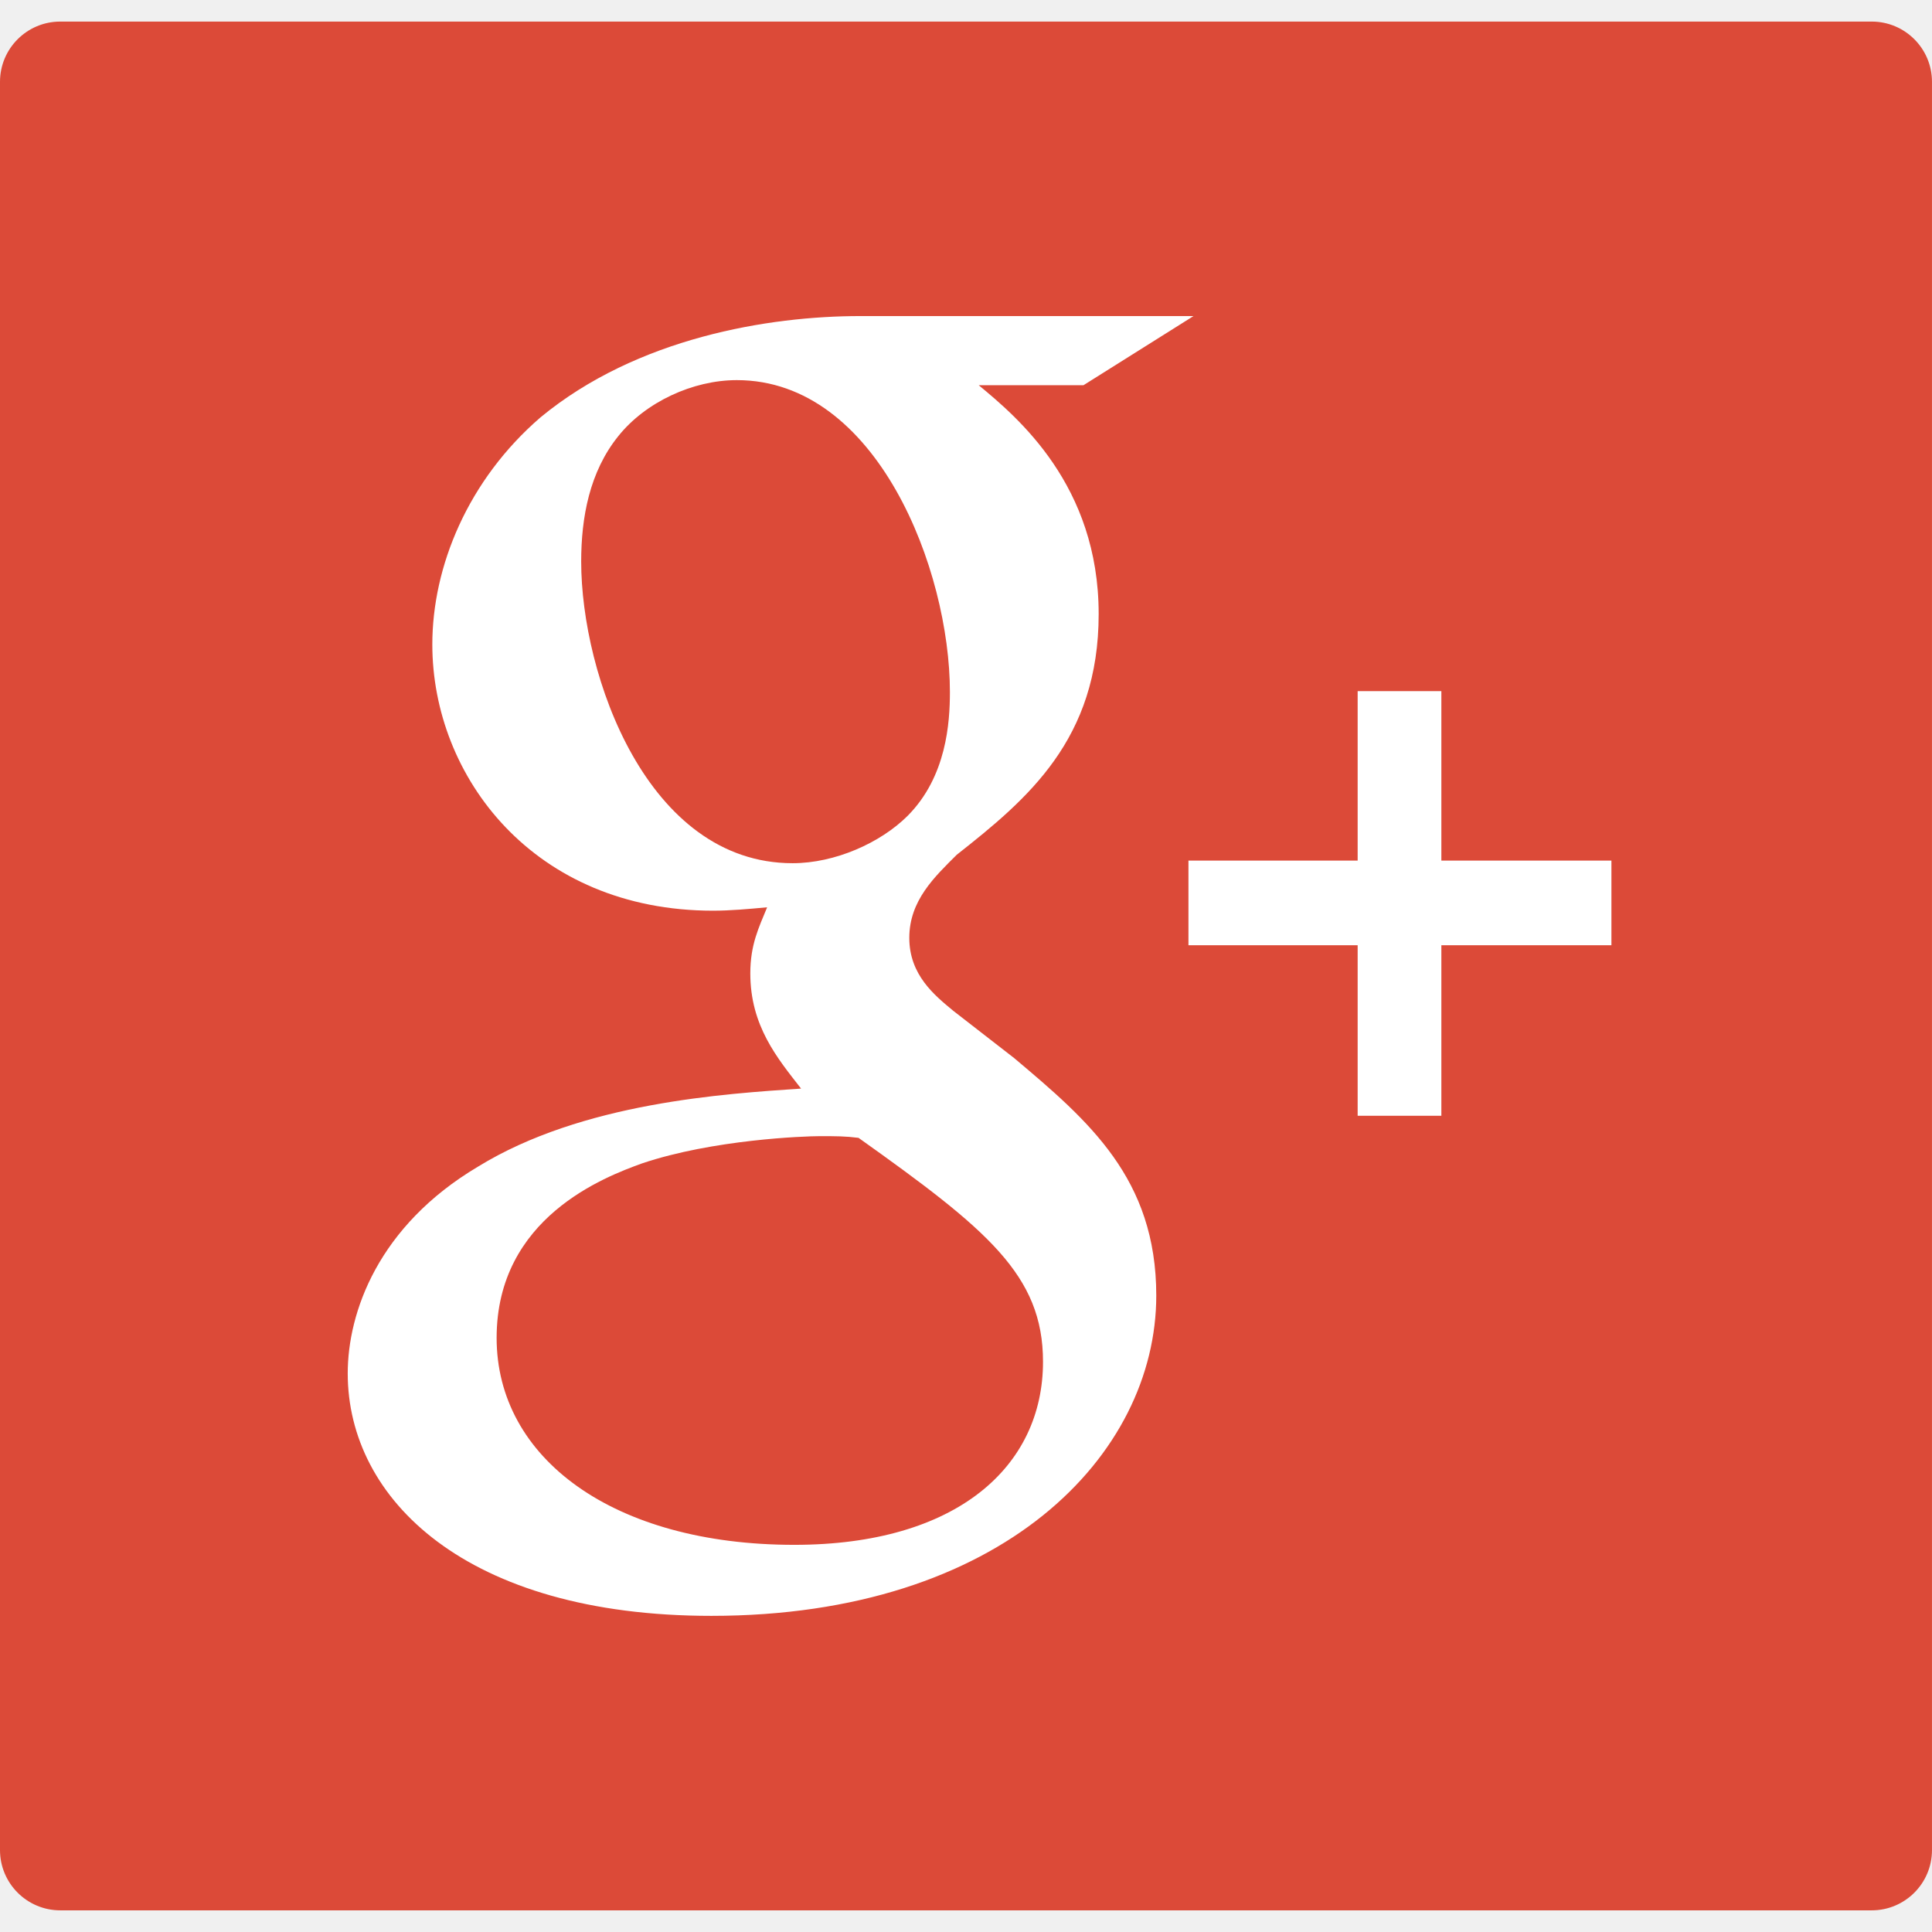
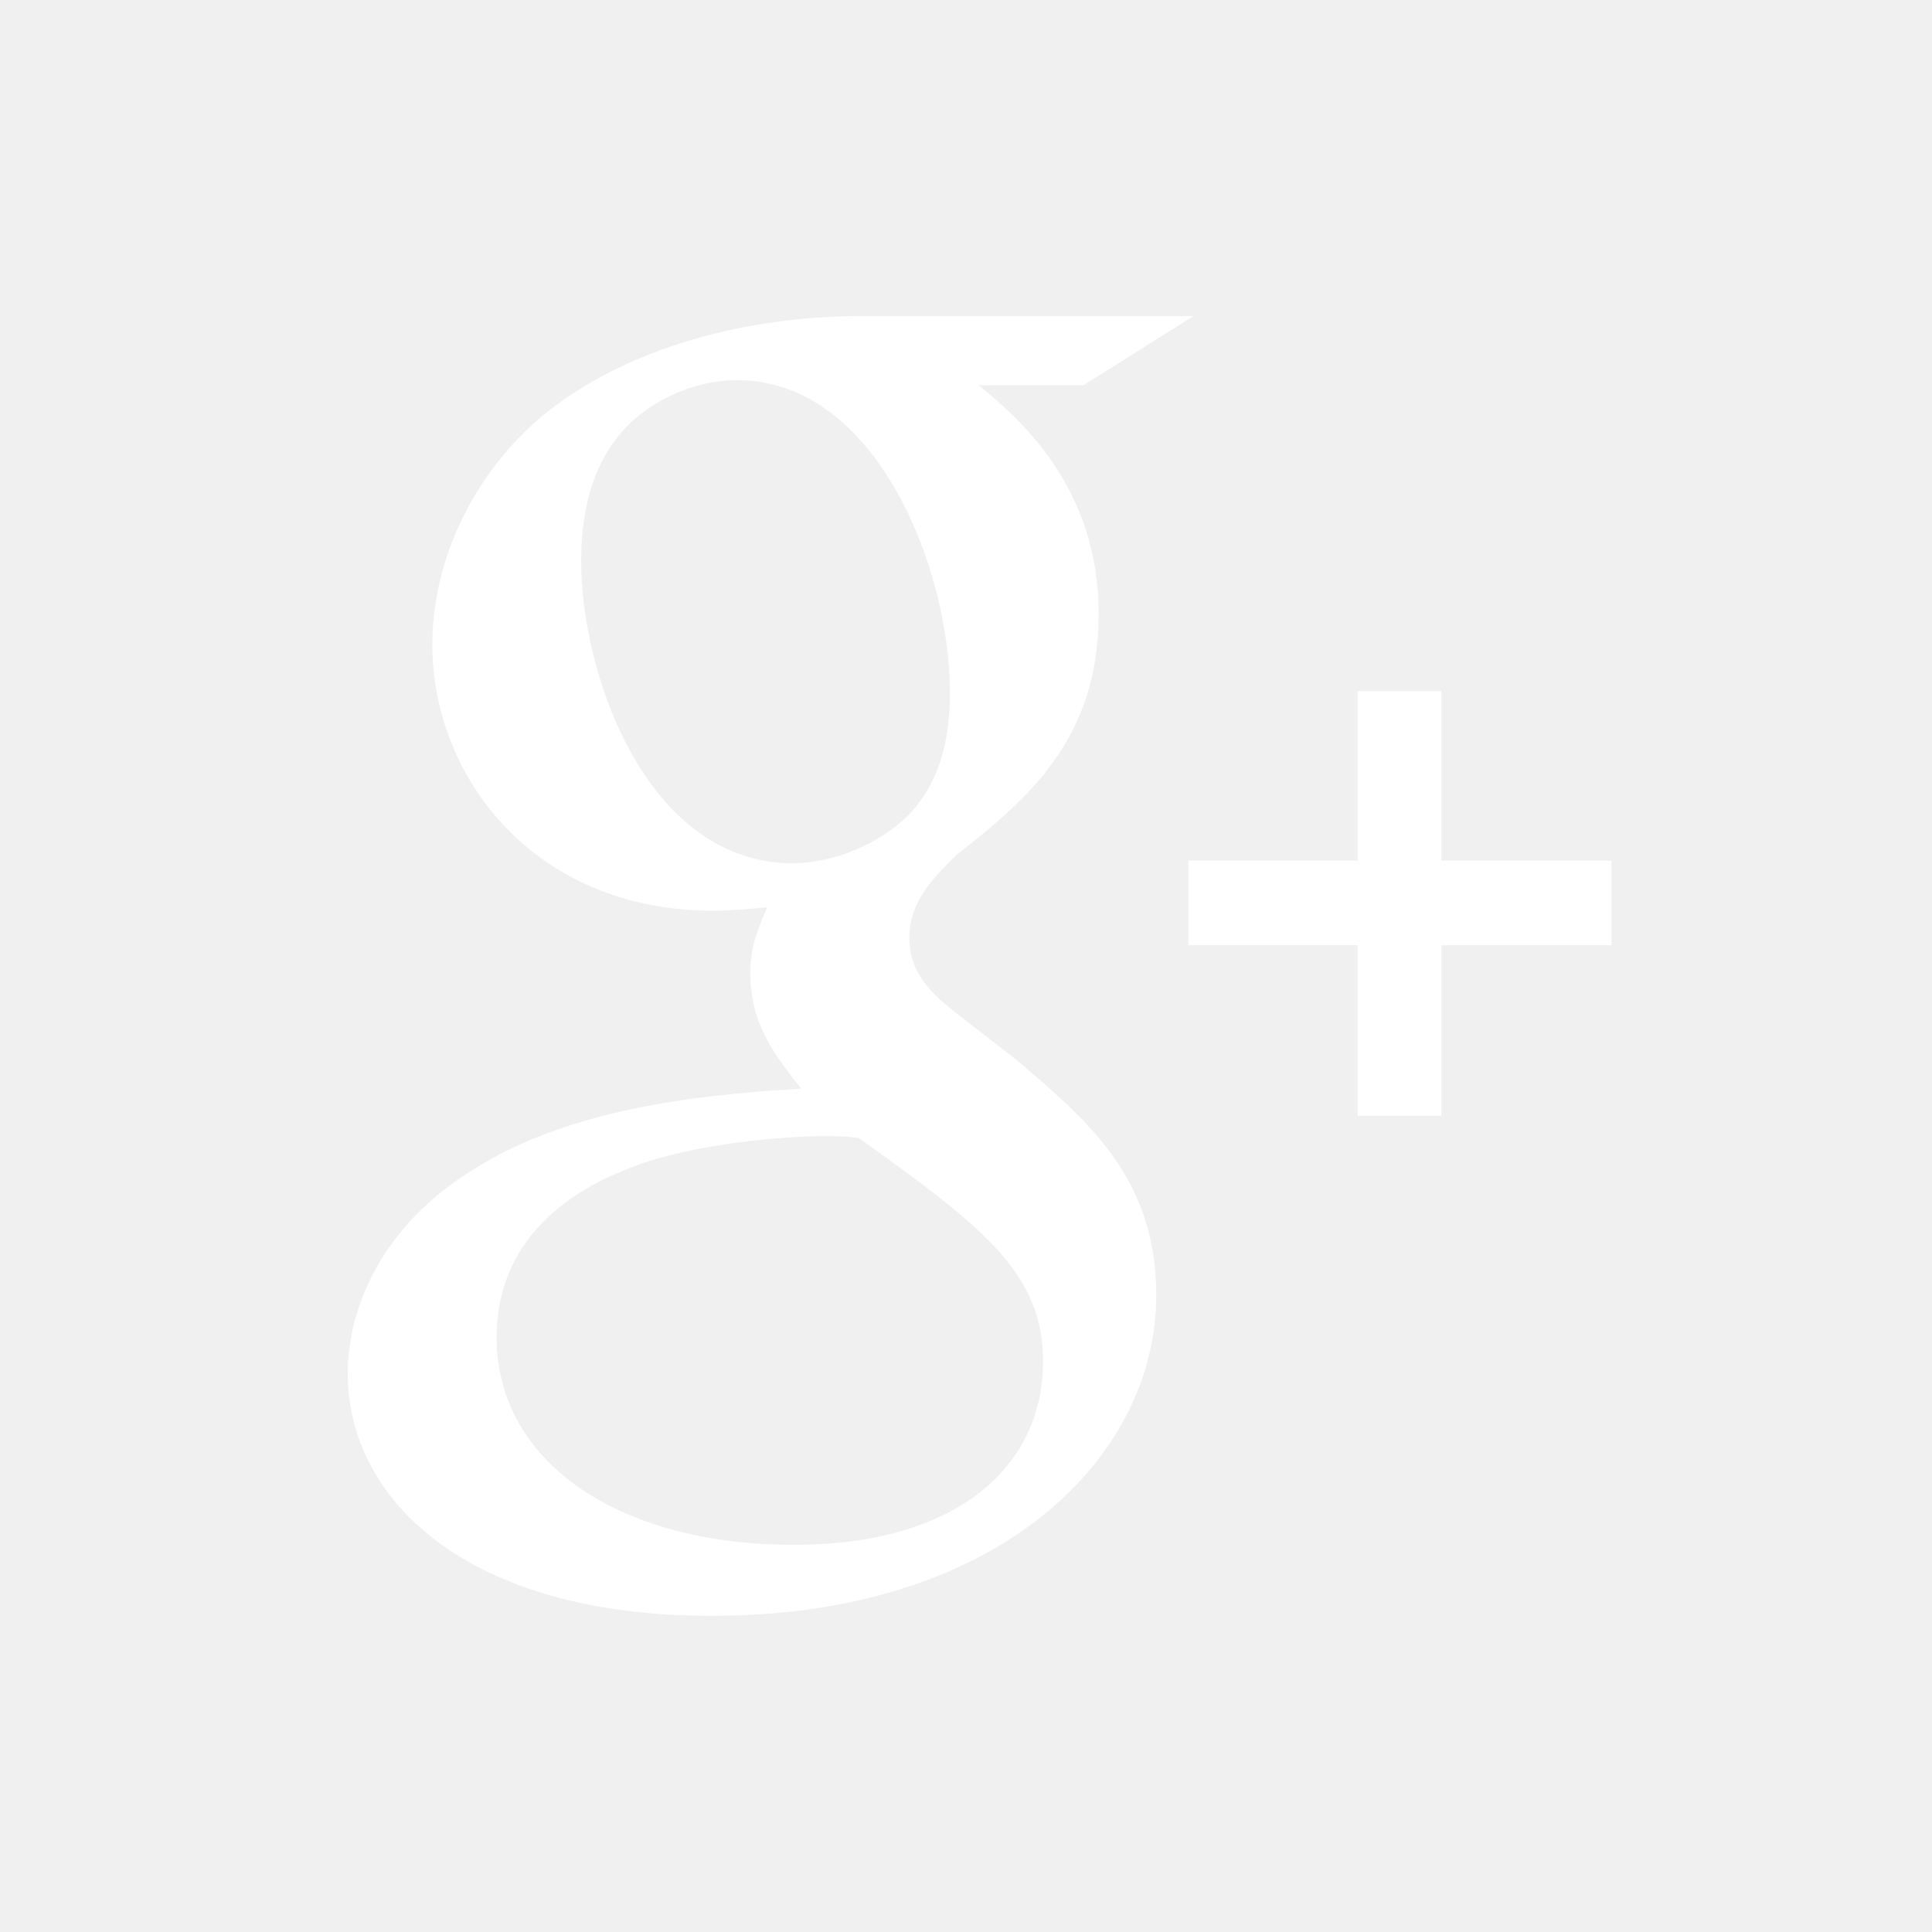
<svg xmlns="http://www.w3.org/2000/svg" width="30px" height="30px" viewBox="4.204 2.699 126.251 126.251">
-   <path d="M126.515 4.109H8.144a3.938 3.938 0 0 0-3.94 3.938v115.546a3.94 3.94 0 0 0 3.94 3.942h118.371a3.939 3.939 0 0 0 3.939-3.942V8.048a3.938 3.938 0 0 0-3.939-3.939z" fill="#dc4a38" />
+   <path d="M126.515 4.109H8.144a3.938 3.938 0 0 0-3.94 3.938v115.546a3.94 3.94 0 0 0 3.94 3.942h118.371a3.939 3.939 0 0 0 3.939-3.942V8.048a3.938 3.938 0 0 0-3.939-3.939z" fill="none" />
  <g fill="#fff">
    <path d="M70.479 71.844l-3.983-3.093c-1.213-1.006-2.872-2.334-2.872-4.765 0-2.441 1.659-3.993 3.1-5.43 4.64-3.652 9.275-7.539 9.275-15.73 0-8.423-5.3-12.854-7.84-14.956h6.85l7.188-4.517H60.418c-5.976 0-14.588 1.414-20.893 6.619-4.752 4.1-7.07 9.753-7.07 14.842 0 8.639 6.633 17.396 18.347 17.396 1.105 0 2.315-.108 3.533-.222-.547 1.331-1.1 2.438-1.1 4.32 0 3.431 1.763 5.534 3.317 7.527-4.978.342-14.269.894-21.117 5.104-6.523 3.879-8.508 9.524-8.508 13.51 0 8.202 7.73 15.842 23.762 15.842 19.01 0 29.074-10.519 29.074-20.932.001-7.65-4.419-11.416-9.284-15.515zM56 59.107c-9.51 0-13.817-12.294-13.817-19.712 0-2.889.547-5.87 2.428-8.199 1.773-2.218 4.861-3.657 7.744-3.657 9.168 0 13.923 12.404 13.923 20.382 0 1.996-.22 5.533-2.762 8.09-1.779 1.774-4.754 3.096-7.516 3.096zm.109 44.543c-11.826 0-19.452-5.657-19.452-13.523 0-7.864 7.071-10.523 9.504-11.404 4.641-1.562 10.611-1.779 11.607-1.779 1.104 0 1.658 0 2.538.11 8.406 5.983 12.056 8.966 12.056 14.63 0 6.858-5.639 11.966-16.253 11.966zM98.393 58.938V47.863h-5.47v11.075H81.866v5.531h11.057v11.143h5.47V64.469h11.113v-5.531z" />
  </g>
</svg>
